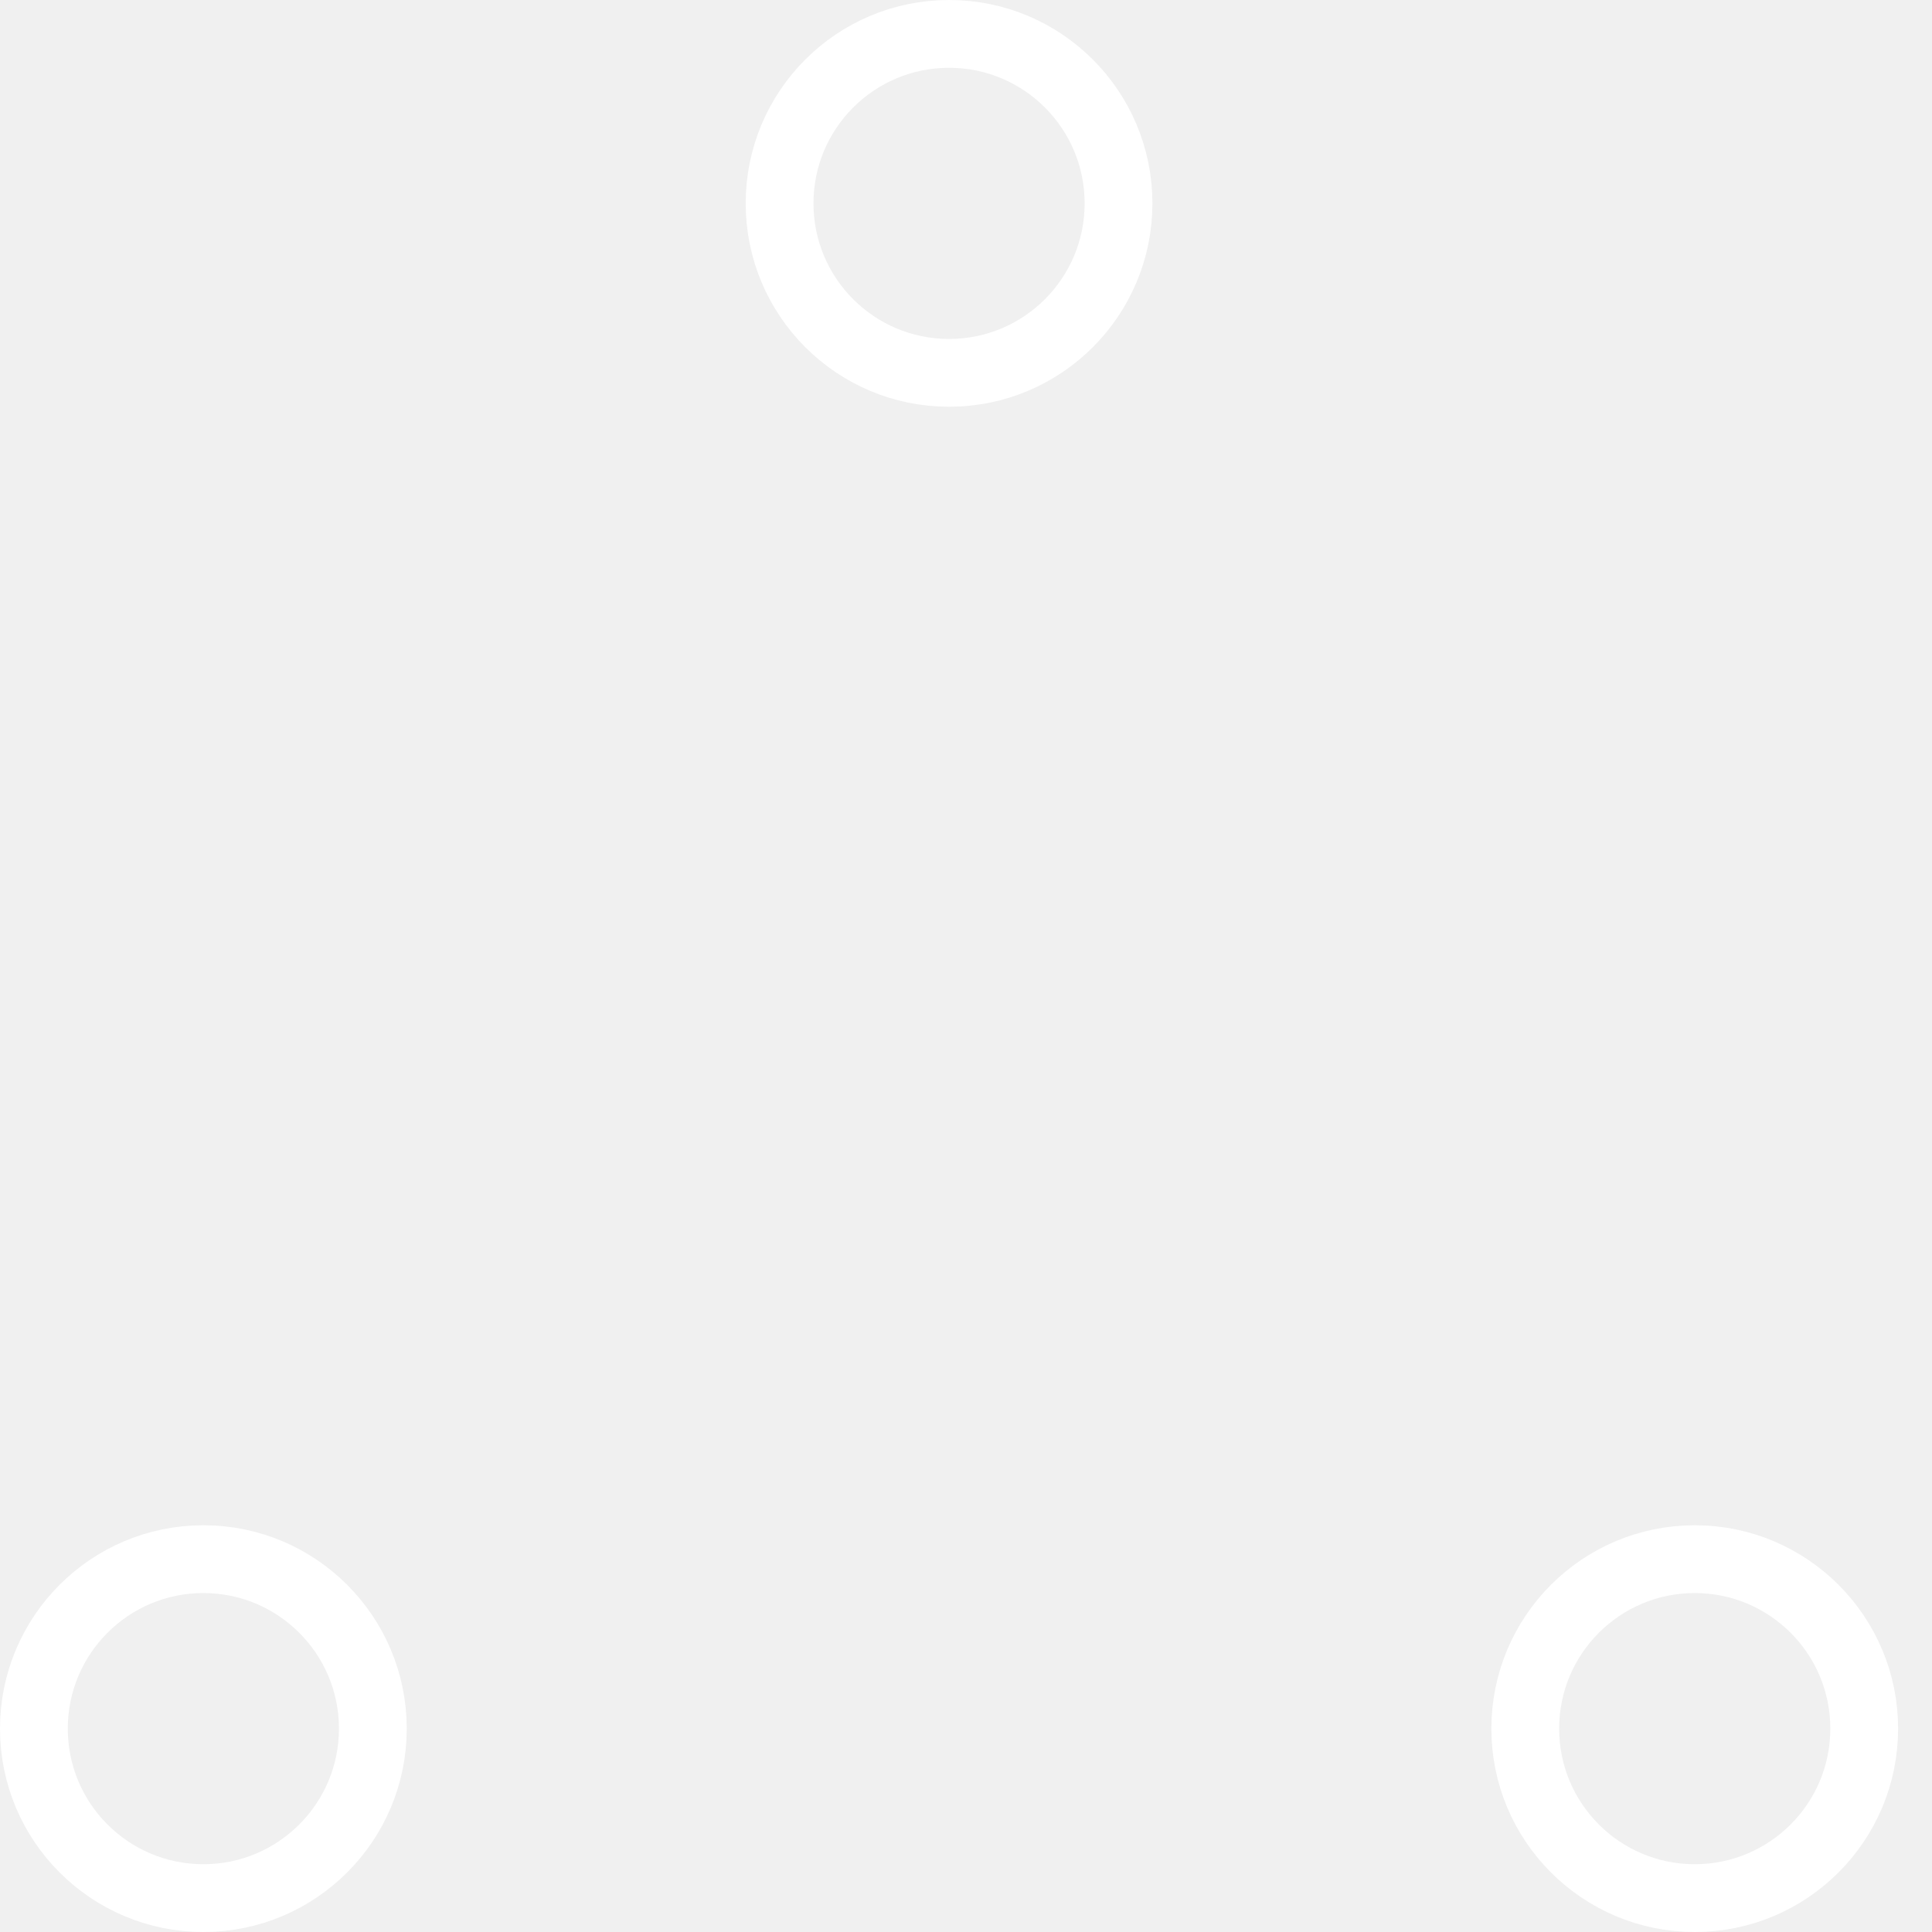
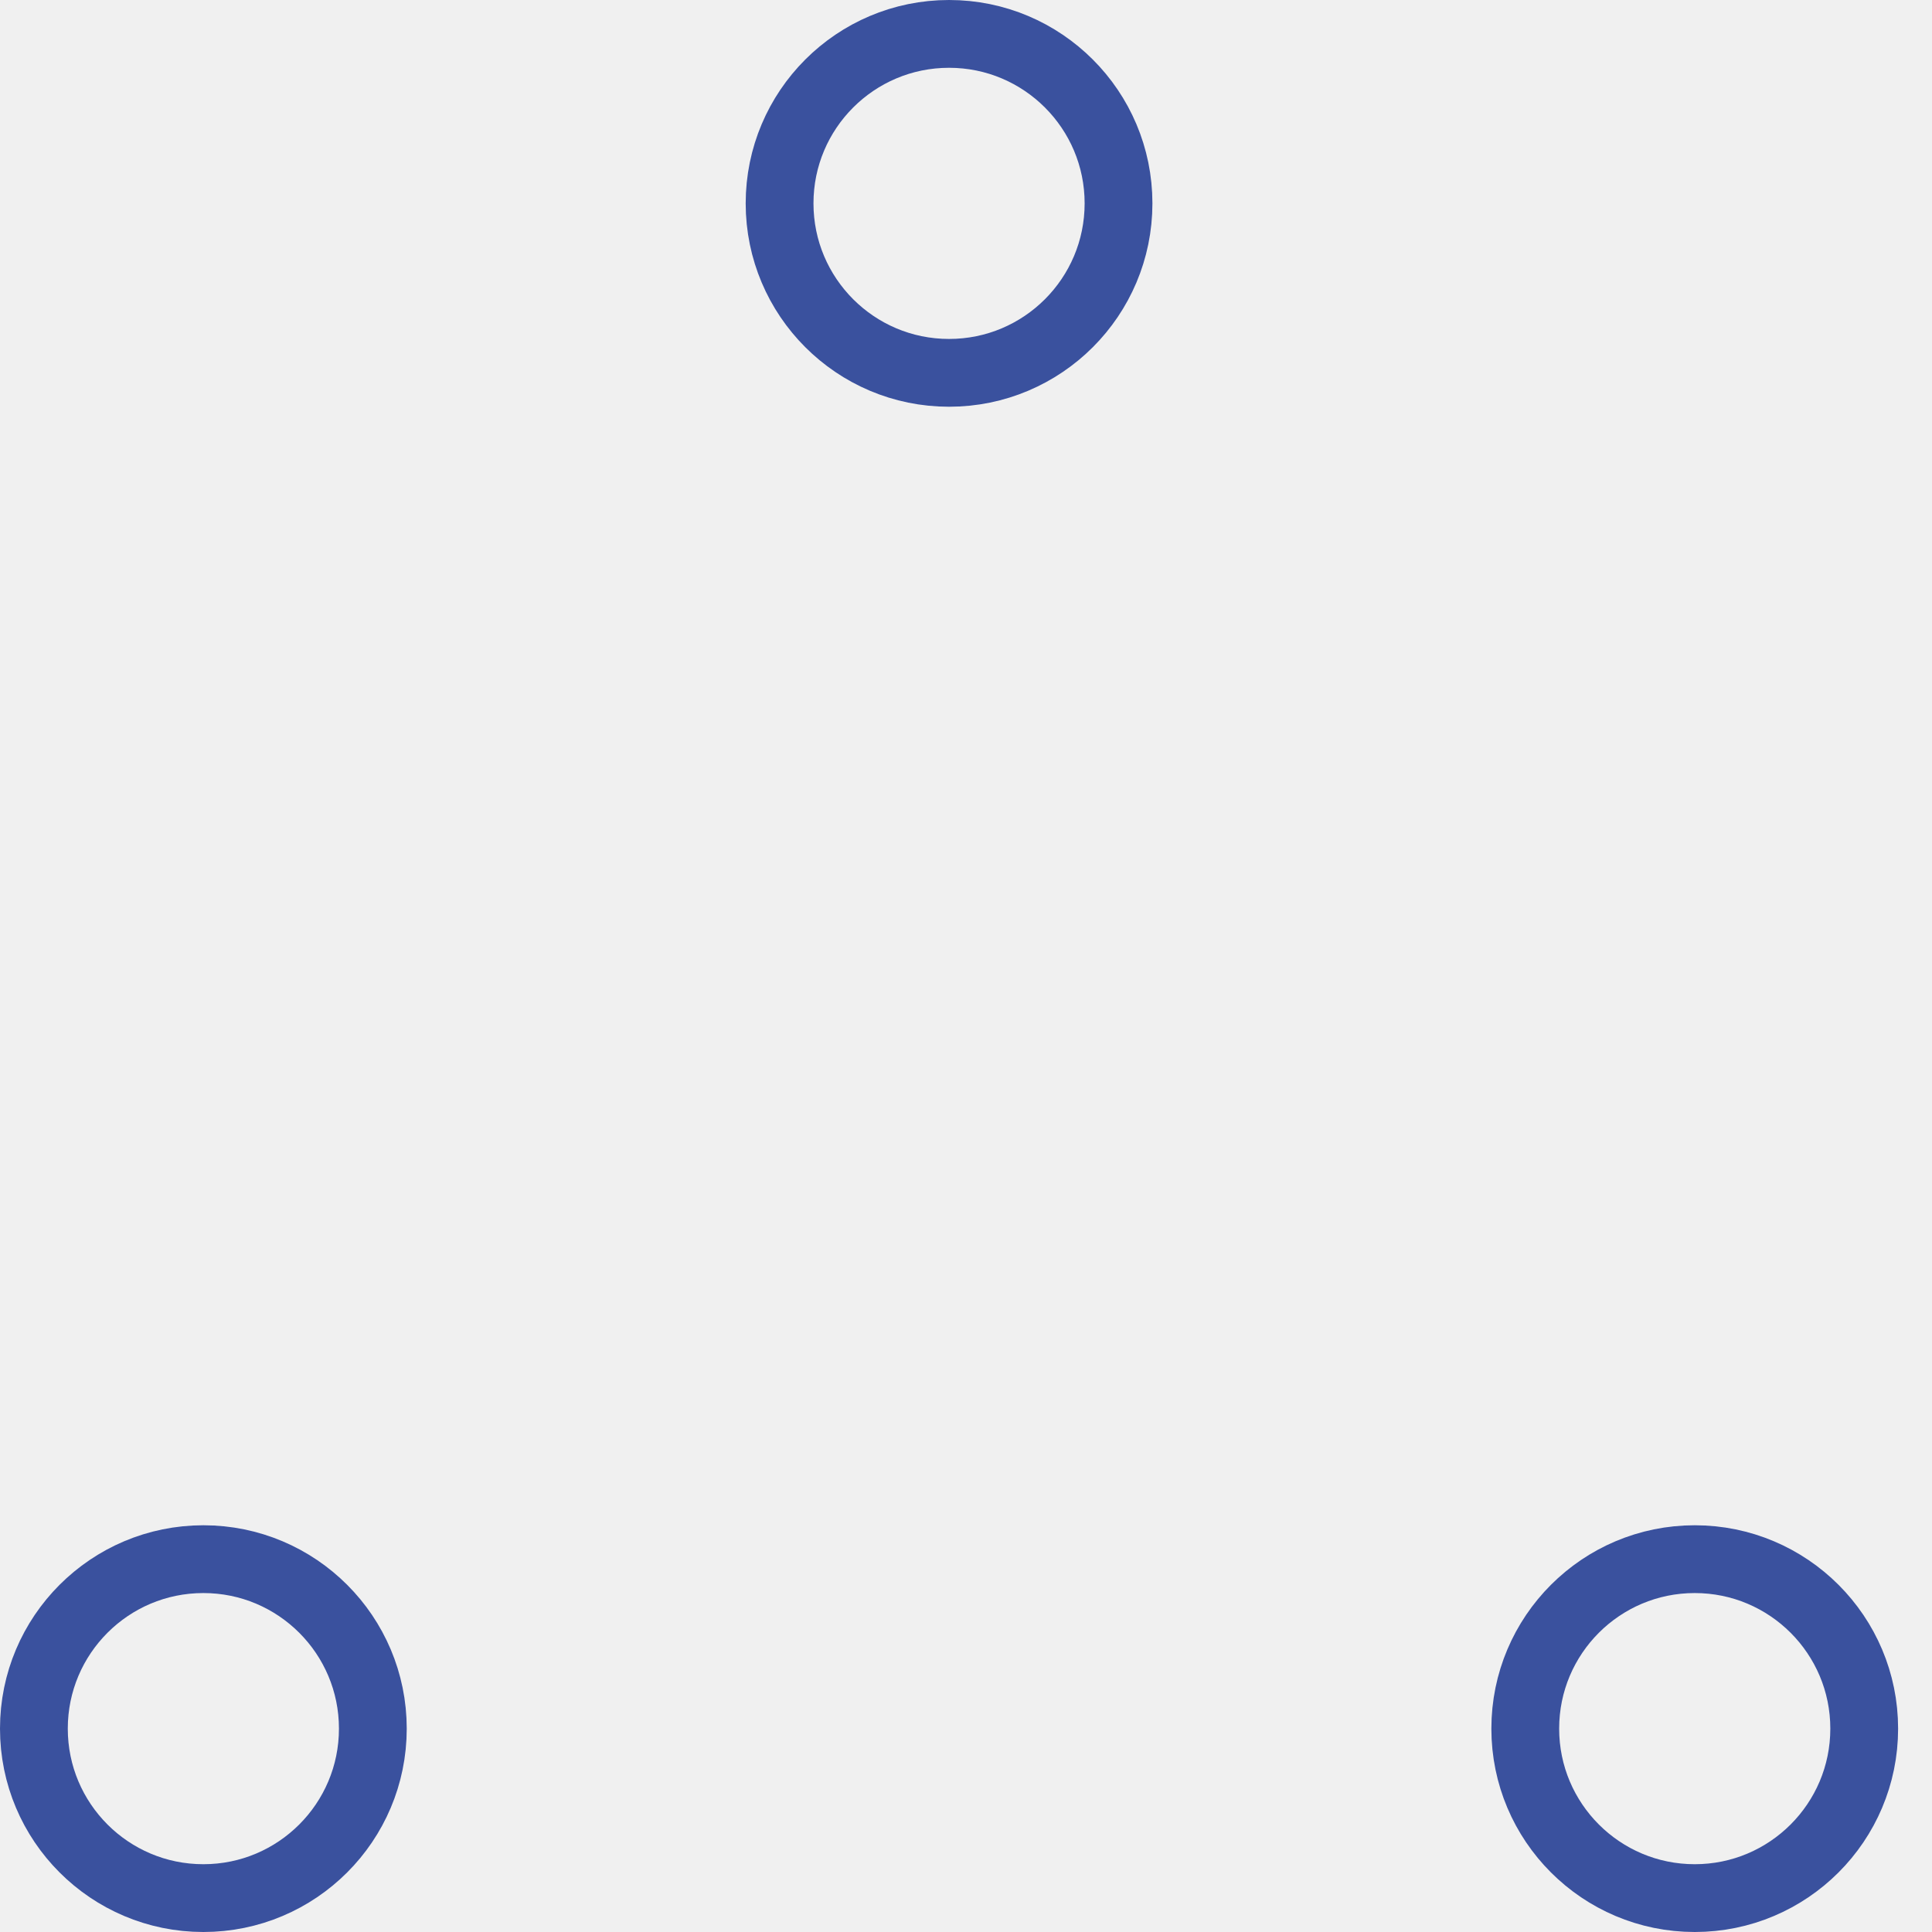
- <svg xmlns="http://www.w3.org/2000/svg" width="57" height="57" viewBox="0 0 57 57" stroke="#fff">
+ <svg xmlns="http://www.w3.org/2000/svg" width="57" height="57" viewBox="0 0 57 57" stroke="#3a519e">
  <g fill="none" fill-rule="evenodd">
    <g transform="translate(1 1)" stroke-width="2">
      <circle cx="5" cy="50" r="5">
        <animate attributeName="cy" begin="0s" dur="2.2s" values="50;5;50;50" calcMode="linear" repeatCount="indefinite" />
        <animate attributeName="cx" begin="0s" dur="2.2s" values="5;27;49;5" calcMode="linear" repeatCount="indefinite" />
      </circle>
      <circle cx="27" cy="5" r="5">
        <animate attributeName="cy" begin="0s" dur="2.2s" from="5" to="5" values="5;50;50;5" calcMode="linear" repeatCount="indefinite" />
        <animate attributeName="cx" begin="0s" dur="2.2s" from="27" to="27" values="27;49;5;27" calcMode="linear" repeatCount="indefinite" />
      </circle>
      <circle cx="49" cy="50" r="5">
        <animate attributeName="cy" begin="0s" dur="2.2s" values="50;50;5;50" calcMode="linear" repeatCount="indefinite" />
        <animate attributeName="cx" from="49" to="49" begin="0s" dur="2.2s" values="49;5;27;49" calcMode="linear" repeatCount="indefinite" />
      </circle>
    </g>
  </g>
</svg>
